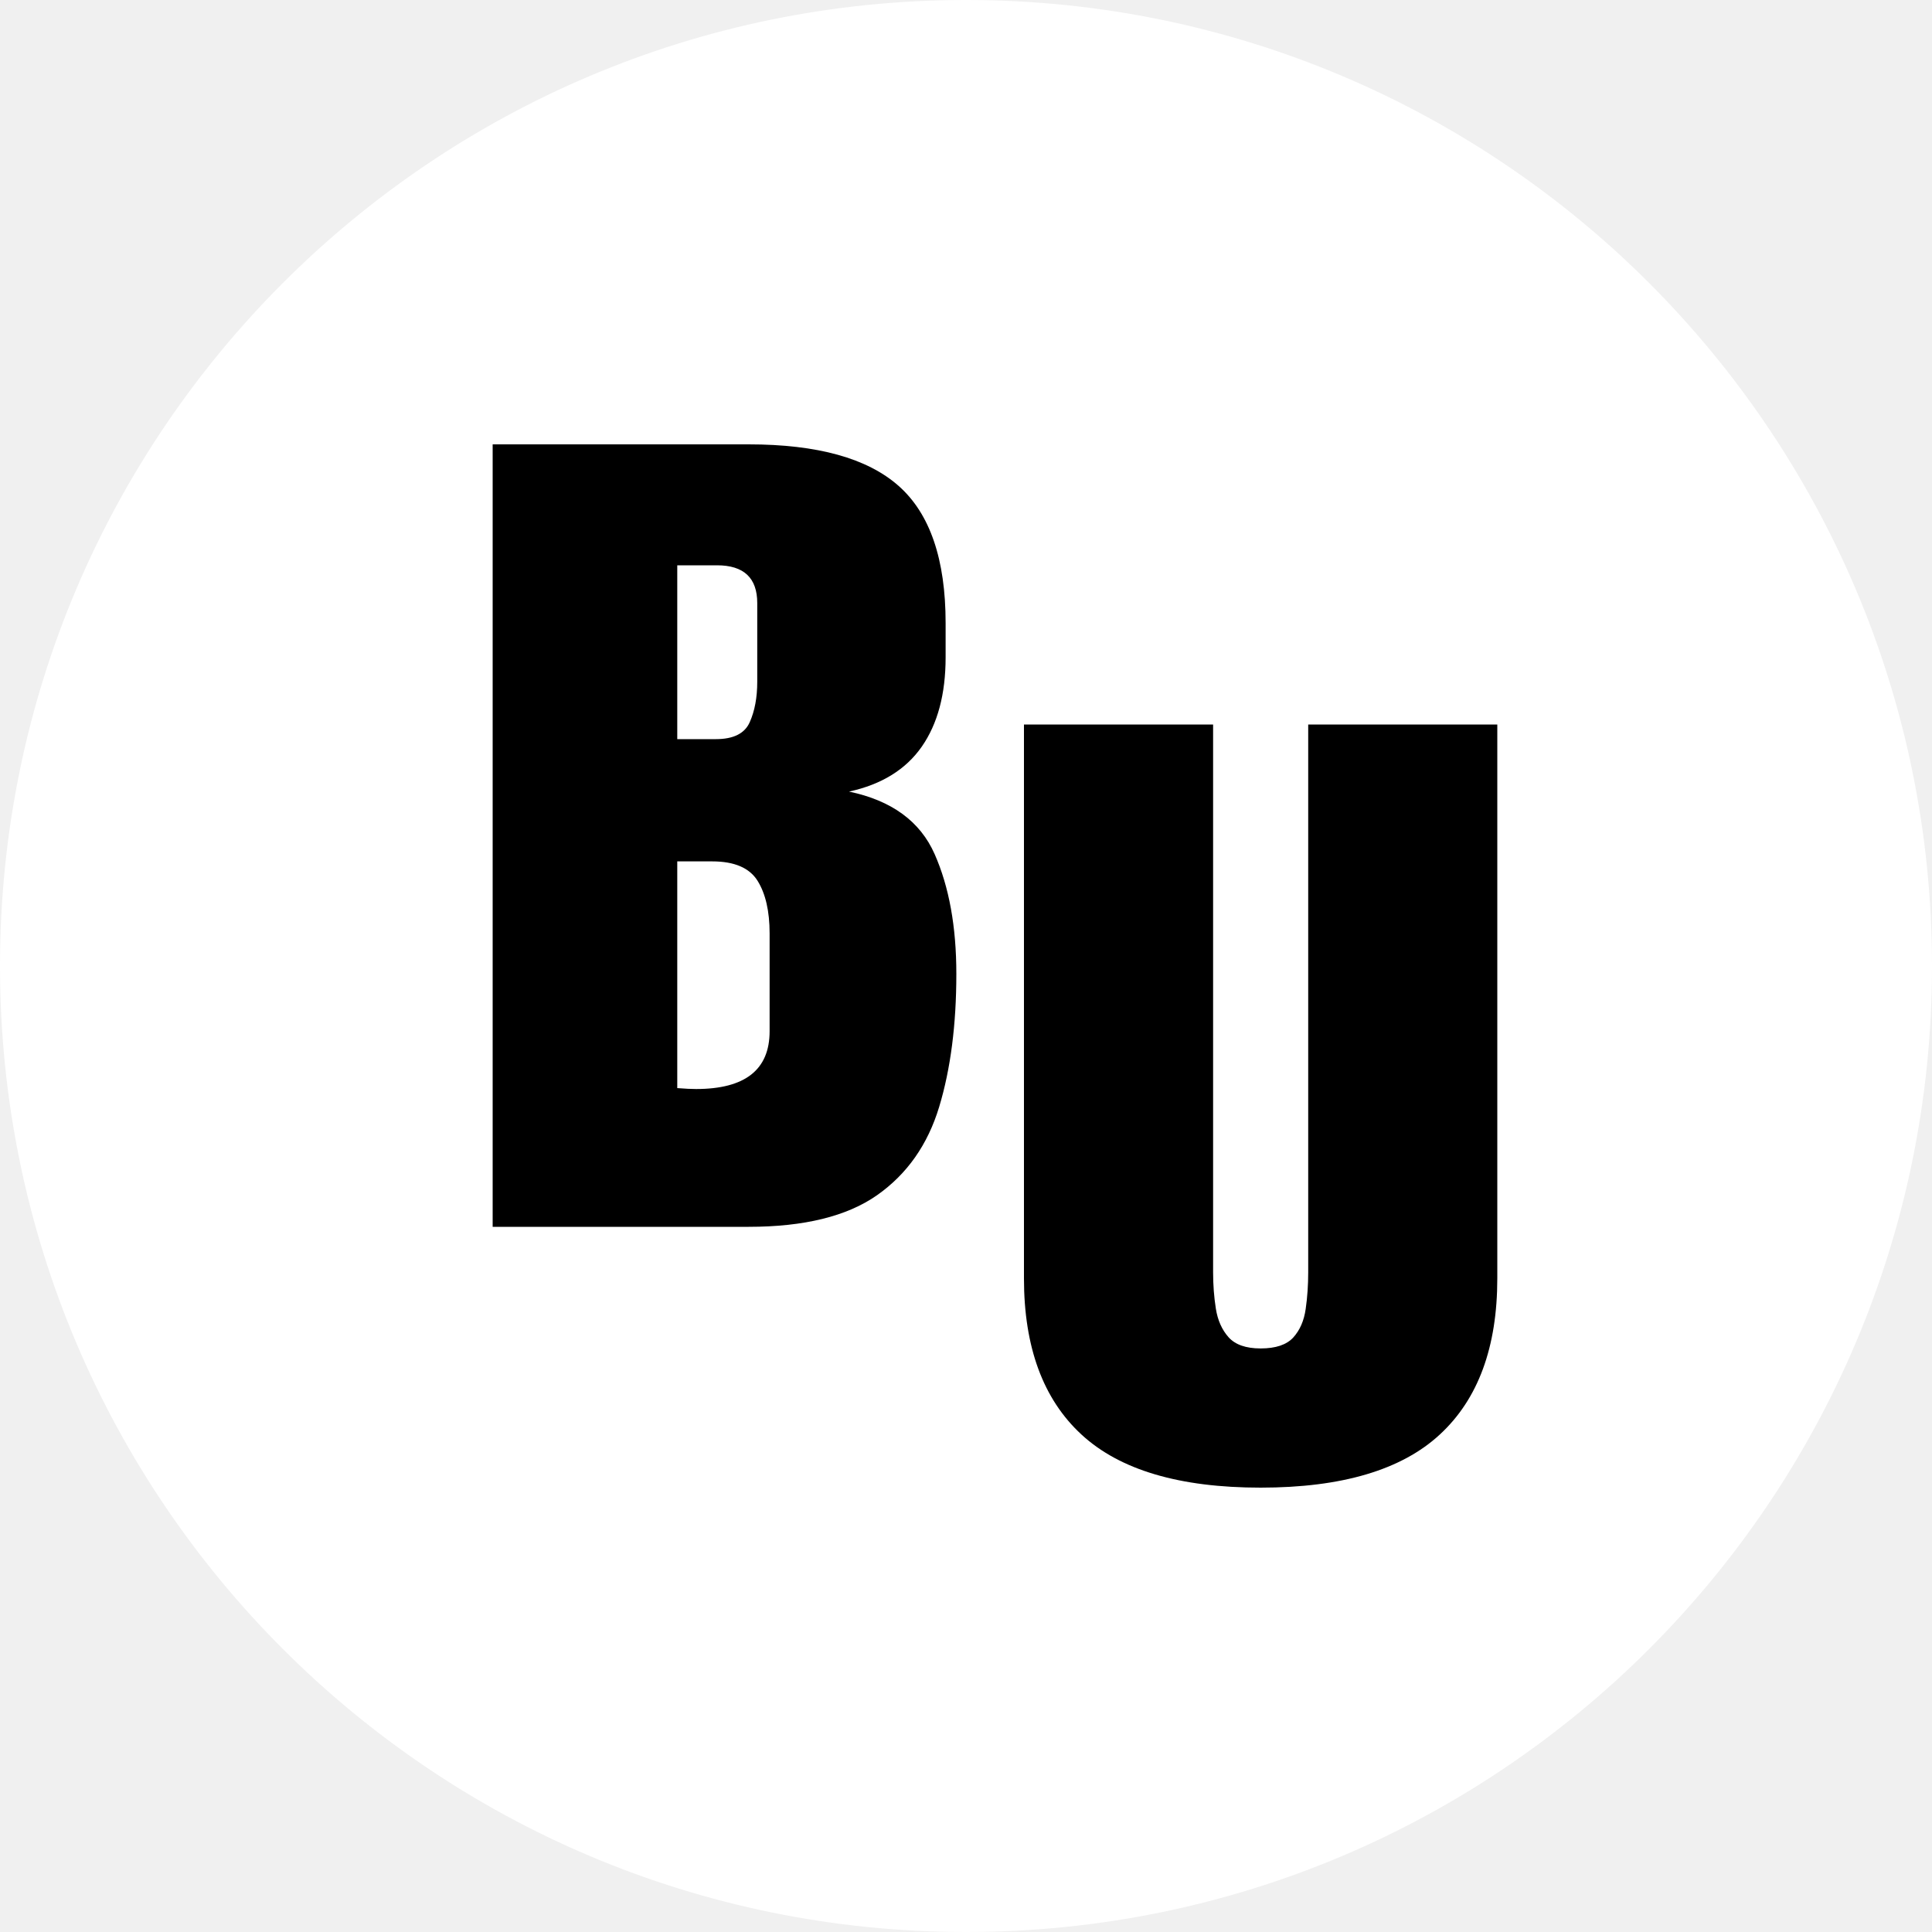
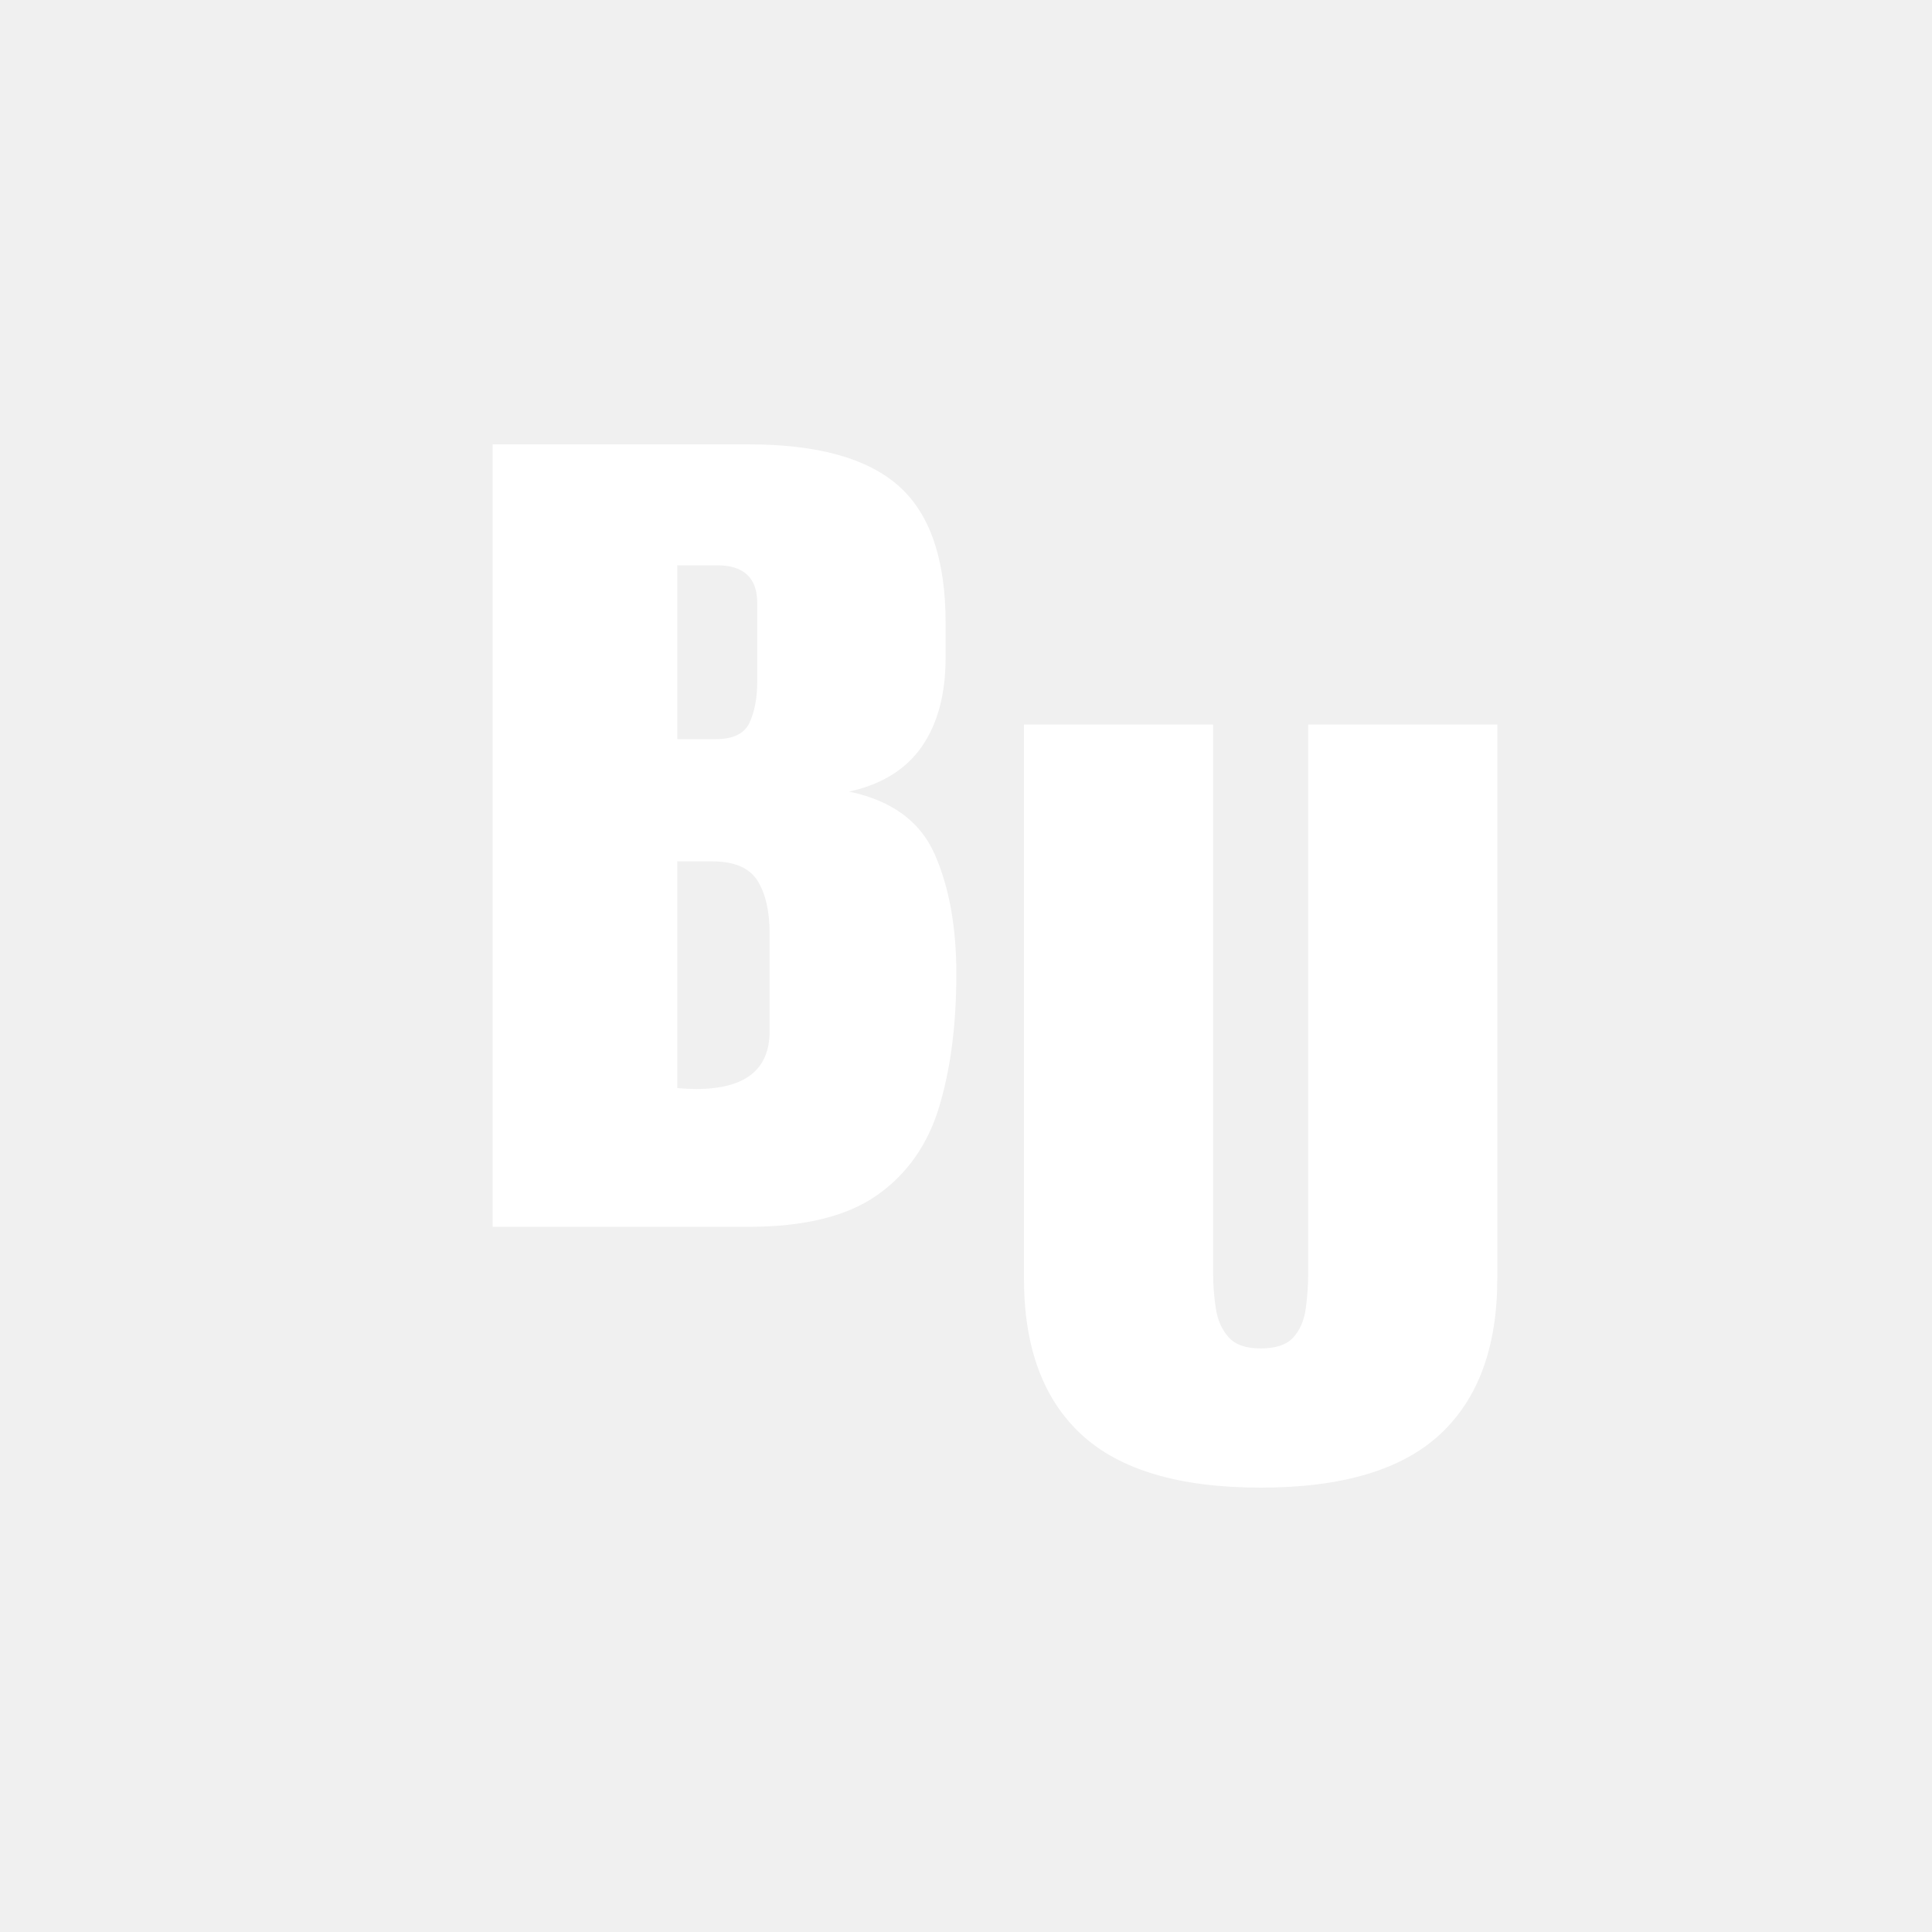
<svg xmlns="http://www.w3.org/2000/svg" width="40" height="40" viewBox="0 0 40 40" fill="none">
-   <rect width="40" height="40" rx="20" fill="white" />
-   <path d="M10.2 25.4V9.2H15.5C16.922 9.2 17.958 9.487 18.606 10.061C19.254 10.635 19.578 11.581 19.578 12.9V13.609C19.578 14.37 19.413 14.987 19.084 15.459C18.754 15.932 18.252 16.242 17.578 16.389C18.459 16.573 19.05 17.004 19.35 17.682C19.65 18.36 19.8 19.187 19.8 20.163C19.8 21.212 19.682 22.13 19.445 22.915C19.208 23.7 18.778 24.311 18.156 24.747C17.534 25.182 16.648 25.4 15.5 25.4H10.2ZM14.022 15.303H14.822C15.185 15.303 15.419 15.186 15.522 14.953C15.626 14.72 15.678 14.441 15.678 14.115V12.486C15.678 11.965 15.4 11.704 14.845 11.704H14.022V15.303ZM14.411 22.547C15.426 22.547 15.934 22.148 15.934 21.35V19.325C15.934 18.865 15.85 18.501 15.684 18.235C15.517 17.968 15.204 17.834 14.745 17.834H14.022V22.528C14.185 22.541 14.315 22.547 14.411 22.547Z" fill="black" />
-   <path d="M26.1 30.8C24.421 30.8 23.185 30.434 22.391 29.701C21.597 28.969 21.2 27.891 21.2 26.468V15H25.116V26.343C25.116 26.604 25.135 26.854 25.173 27.095C25.211 27.335 25.299 27.532 25.436 27.686C25.574 27.84 25.795 27.918 26.1 27.918C26.413 27.918 26.638 27.842 26.776 27.691C26.913 27.54 26.999 27.342 27.033 27.099C27.068 26.856 27.085 26.604 27.085 26.343V15H31V26.468C31 27.891 30.603 28.969 29.809 29.701C29.016 30.434 27.779 30.8 26.1 30.8Z" fill="black" />
+   <path d="M10.2 25.4V9.2H15.5C16.922 9.2 17.958 9.487 18.606 10.061C19.254 10.635 19.578 11.581 19.578 12.9V13.609C19.578 14.37 19.413 14.987 19.084 15.459C18.754 15.932 18.252 16.242 17.578 16.389C18.459 16.573 19.05 17.004 19.35 17.682C19.65 18.36 19.8 19.187 19.8 20.163C19.8 21.212 19.682 22.13 19.445 22.915C19.208 23.7 18.778 24.311 18.156 24.747C17.534 25.182 16.648 25.4 15.5 25.4H10.2ZM14.022 15.303H14.822C15.185 15.303 15.419 15.186 15.522 14.953C15.626 14.72 15.678 14.441 15.678 14.115V12.486C15.678 11.965 15.4 11.704 14.845 11.704H14.022V15.303ZM14.411 22.547C15.426 22.547 15.934 22.148 15.934 21.35V19.325C15.934 18.865 15.85 18.501 15.684 18.235C15.517 17.968 15.204 17.834 14.745 17.834H14.022V22.528C14.185 22.541 14.315 22.547 14.411 22.547Z" fill="white" />
+   <path d="M26.1 30.8C24.421 30.8 23.185 30.434 22.391 29.701C21.597 28.969 21.2 27.891 21.2 26.468V15H25.116V26.343C25.116 26.604 25.135 26.854 25.173 27.095C25.211 27.335 25.299 27.532 25.436 27.686C25.574 27.84 25.795 27.918 26.1 27.918C26.413 27.918 26.638 27.842 26.776 27.691C26.913 27.54 26.999 27.342 27.033 27.099C27.068 26.856 27.085 26.604 27.085 26.343V15H31V26.468C31 27.891 30.603 28.969 29.809 29.701C29.016 30.434 27.779 30.8 26.1 30.8Z" fill="white" />
</svg>
